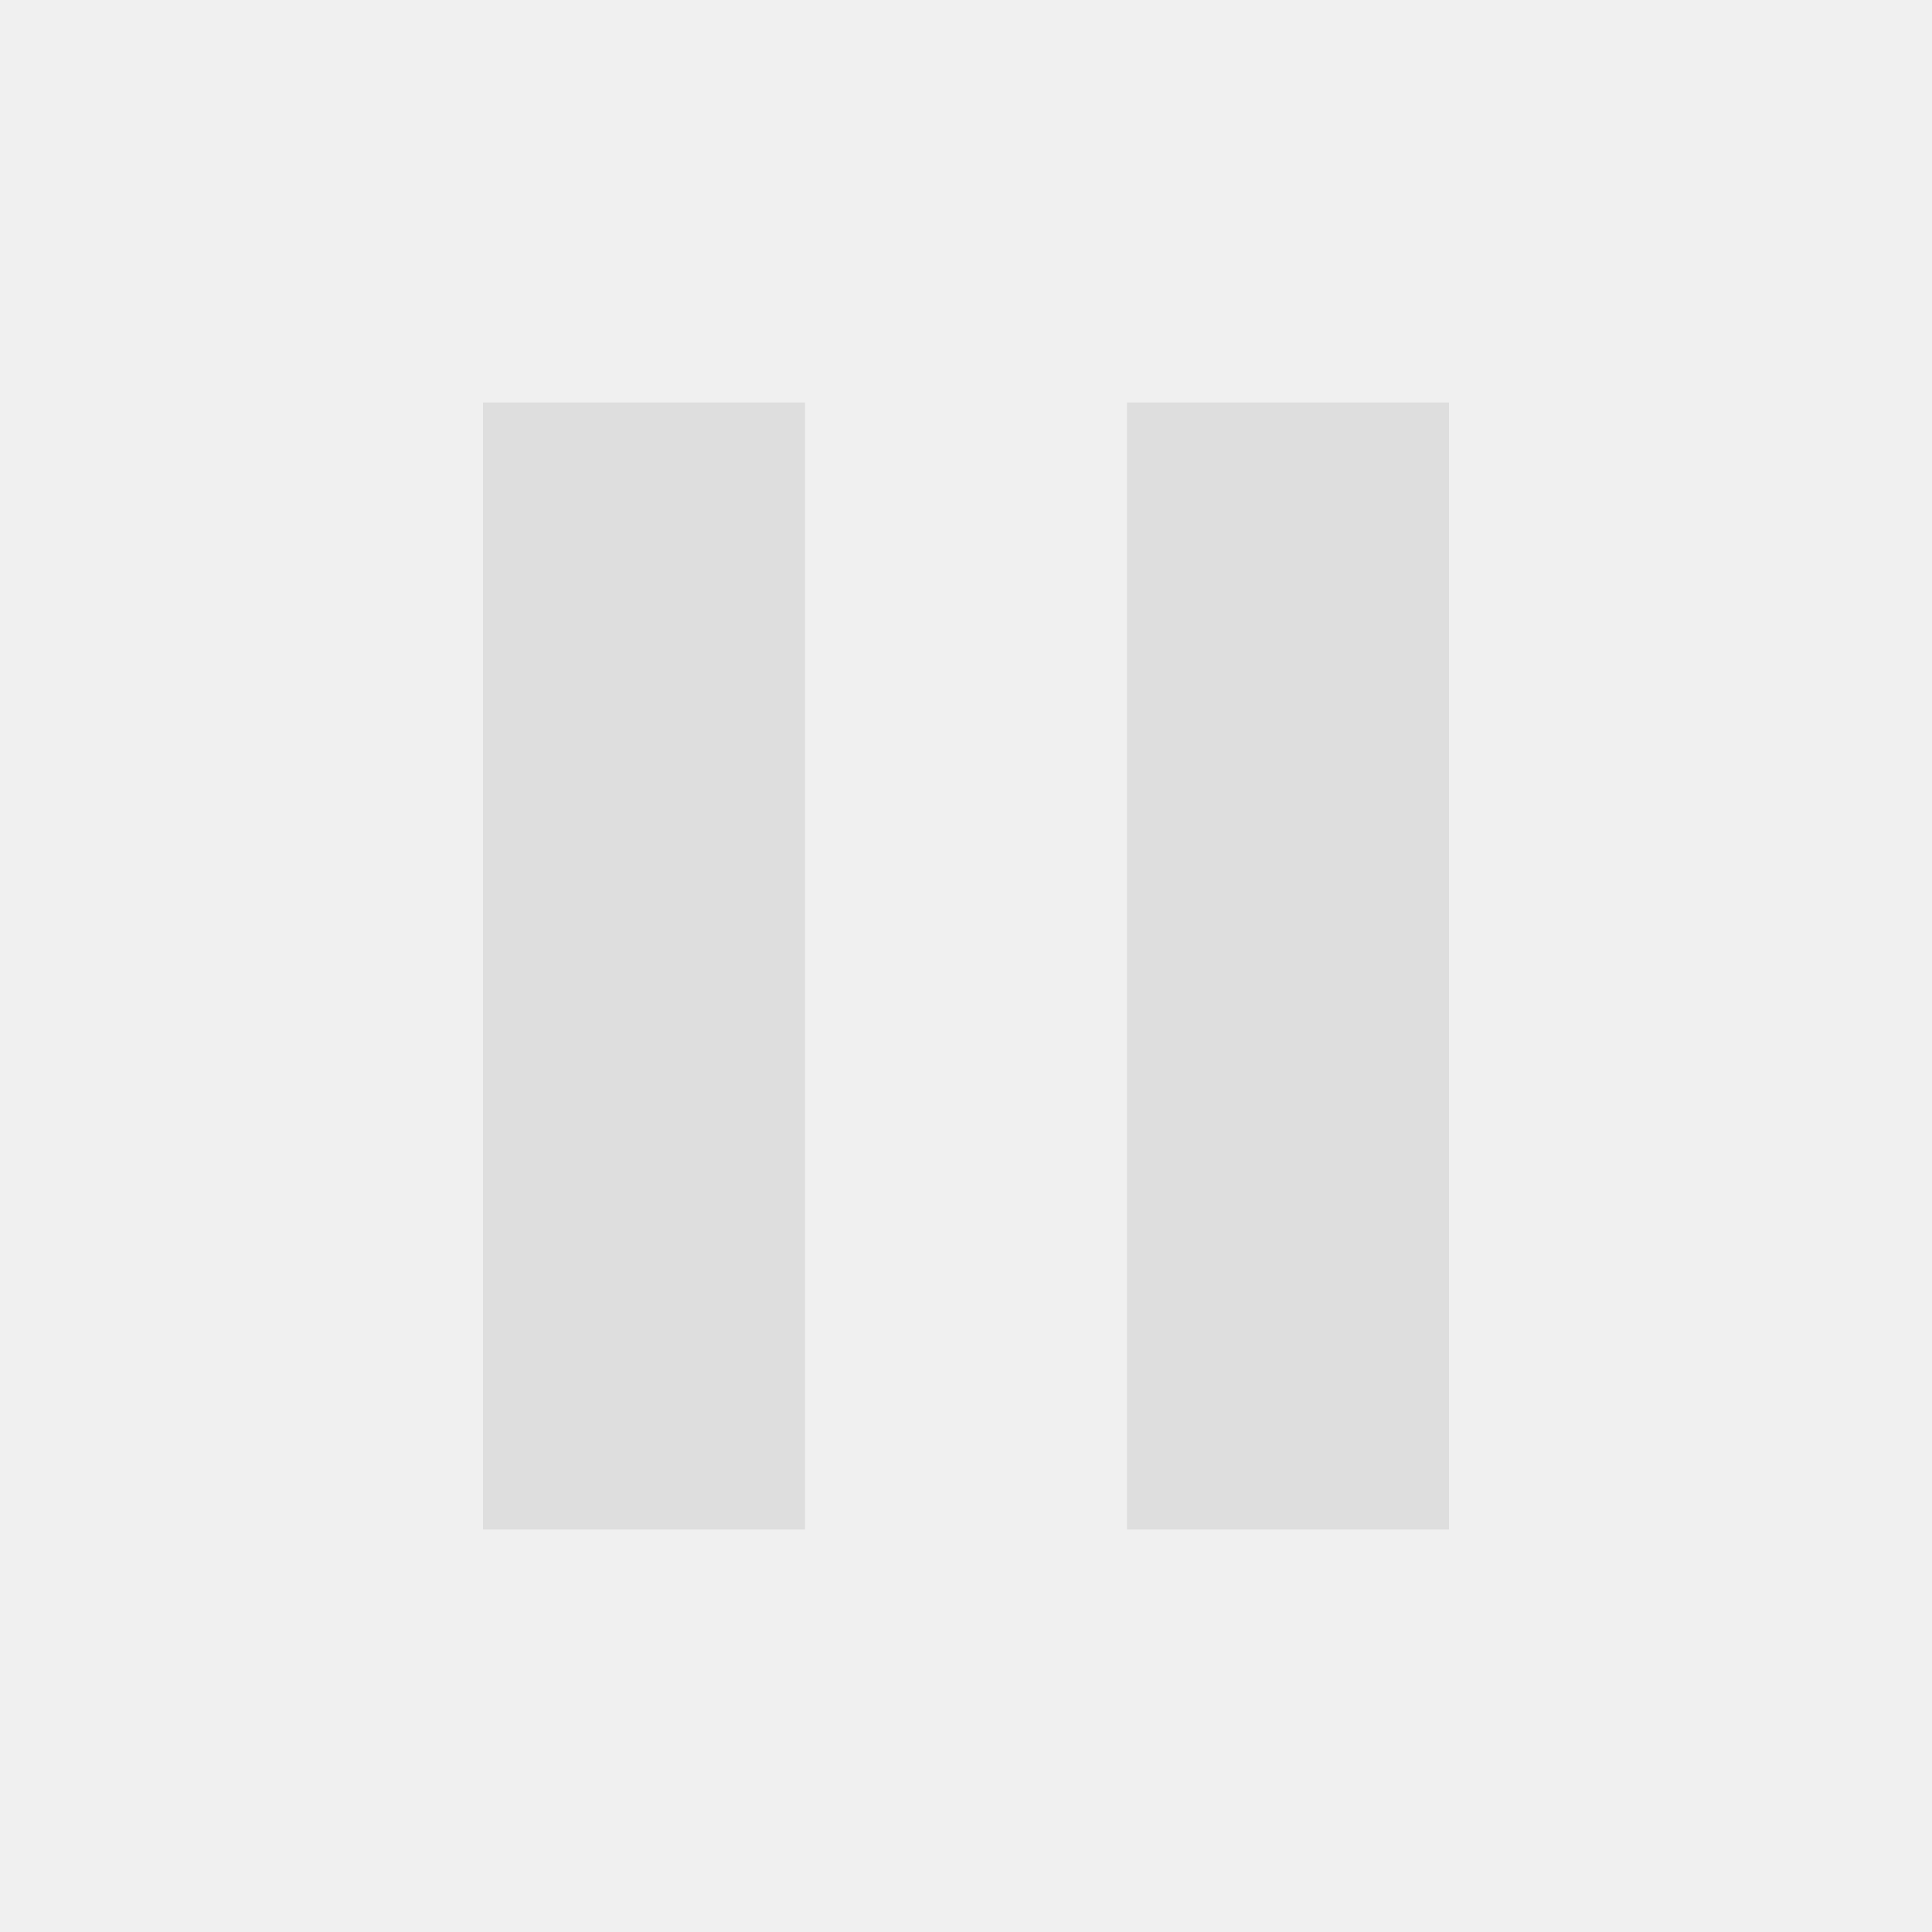
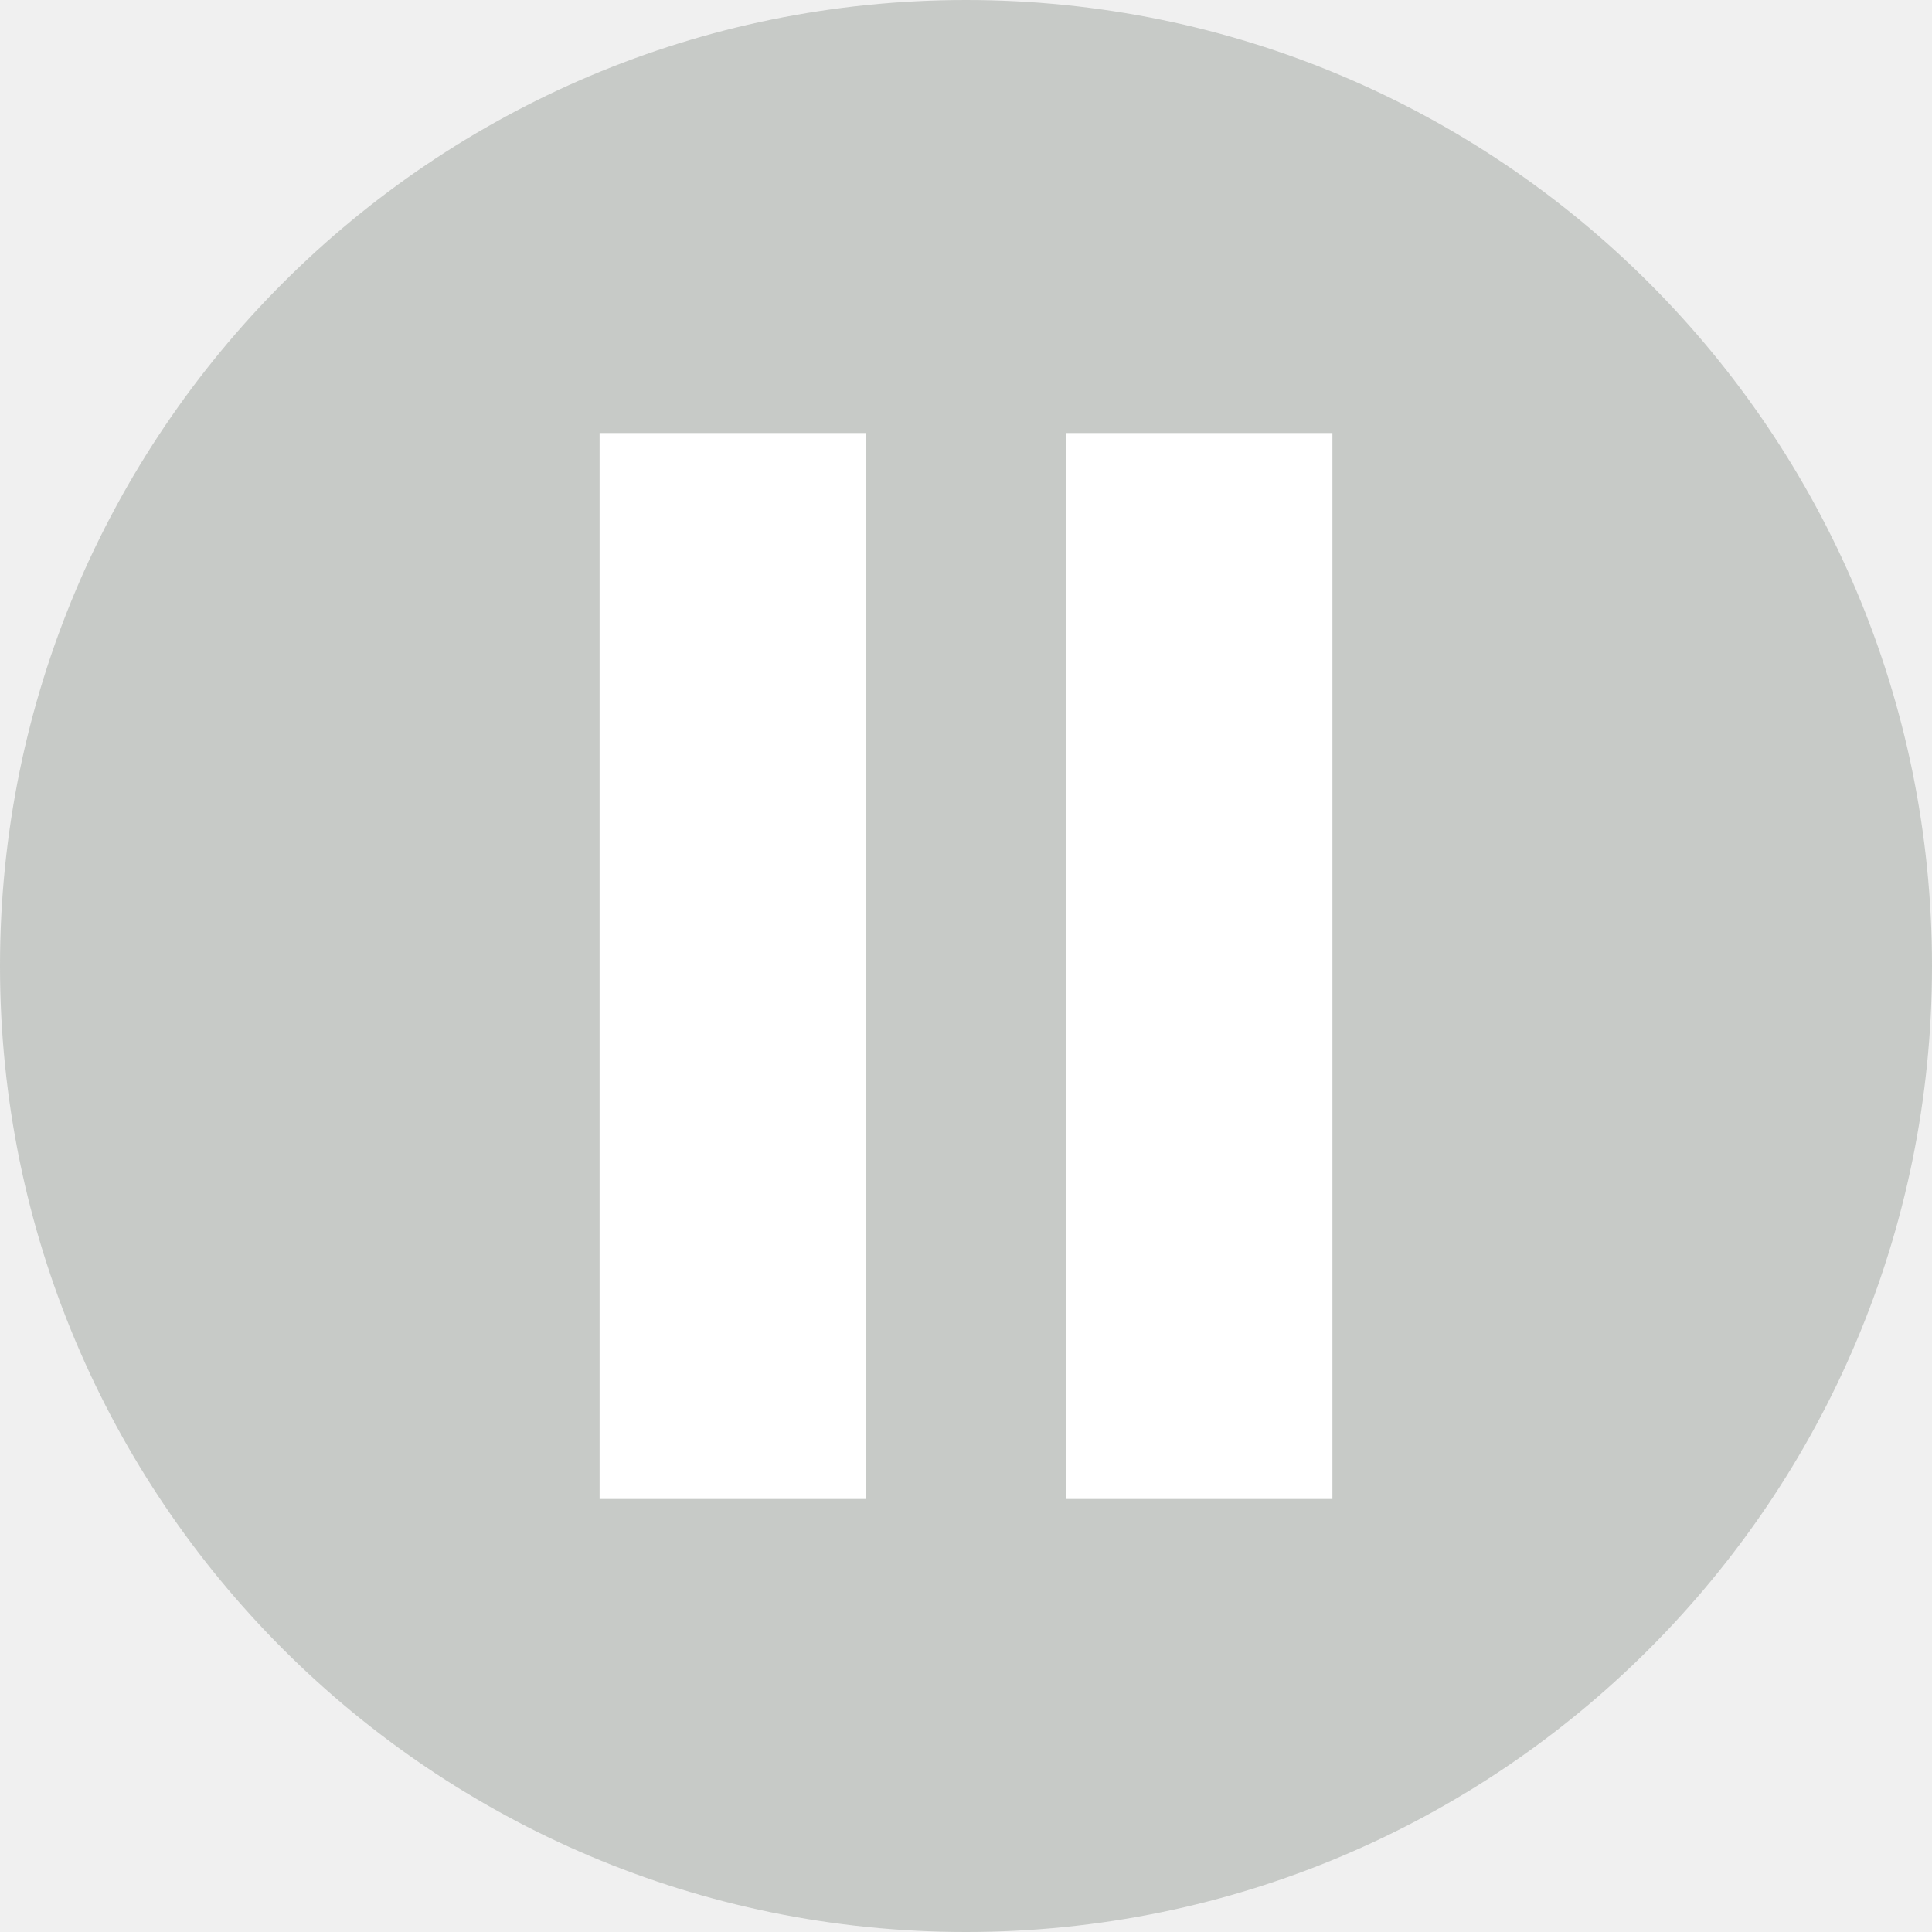
- <svg xmlns="http://www.w3.org/2000/svg" height="24" viewBox="0 0 24 24" width="24">
-   <path d="M0 0h24v24H0z" fill="none" />
-   <path fill="rgb(222,222,222)" d="M6 19h4V5H6v14zm8-14v14h4V5h-4z" />
+ <svg xmlns="http://www.w3.org/2000/svg" version="1.1" id="Capa_1" x="0px" y="0px" viewBox="0 0 58 58" style="enable-background:new 0 0 58 58;" xml:space="preserve">
+   <circle style="fill:#C7CAC7;" cx="29" cy="29" r="29" />
+   <g>
+     <rect x="33" y="14" style="fill:#FFFFFF;" width="6" height="30" />
+     <path style="fill:#FFFFFF;" d="M40,45h-8V13h8V45z M34,43h4V15h-4V43z" />
+   </g>
+   <g>
+     <rect x="19" y="14" style="fill:#FFFFFF;" width="6" height="30" />
+     <path style="fill:#FFFFFF;" d="M26,45h-8V13h8V45z M20,43h4V15h-4V43z" />
+   </g>
+   <g>
+ </g>
+   <g>
+ </g>
+   <g>
+ </g>
+   <g>
+ </g>
+   <g>
+ </g>
+   <g>
+ </g>
+   <g>
+ </g>
+   <g>
+ </g>
+   <g>
+ </g>
+   <g>
+ </g>
+   <g>
+ </g>
+   <g>
+ </g>
+   <g>
+ </g>
+   <g>
+ </g>
+   <g>
+ </g>
</svg>
